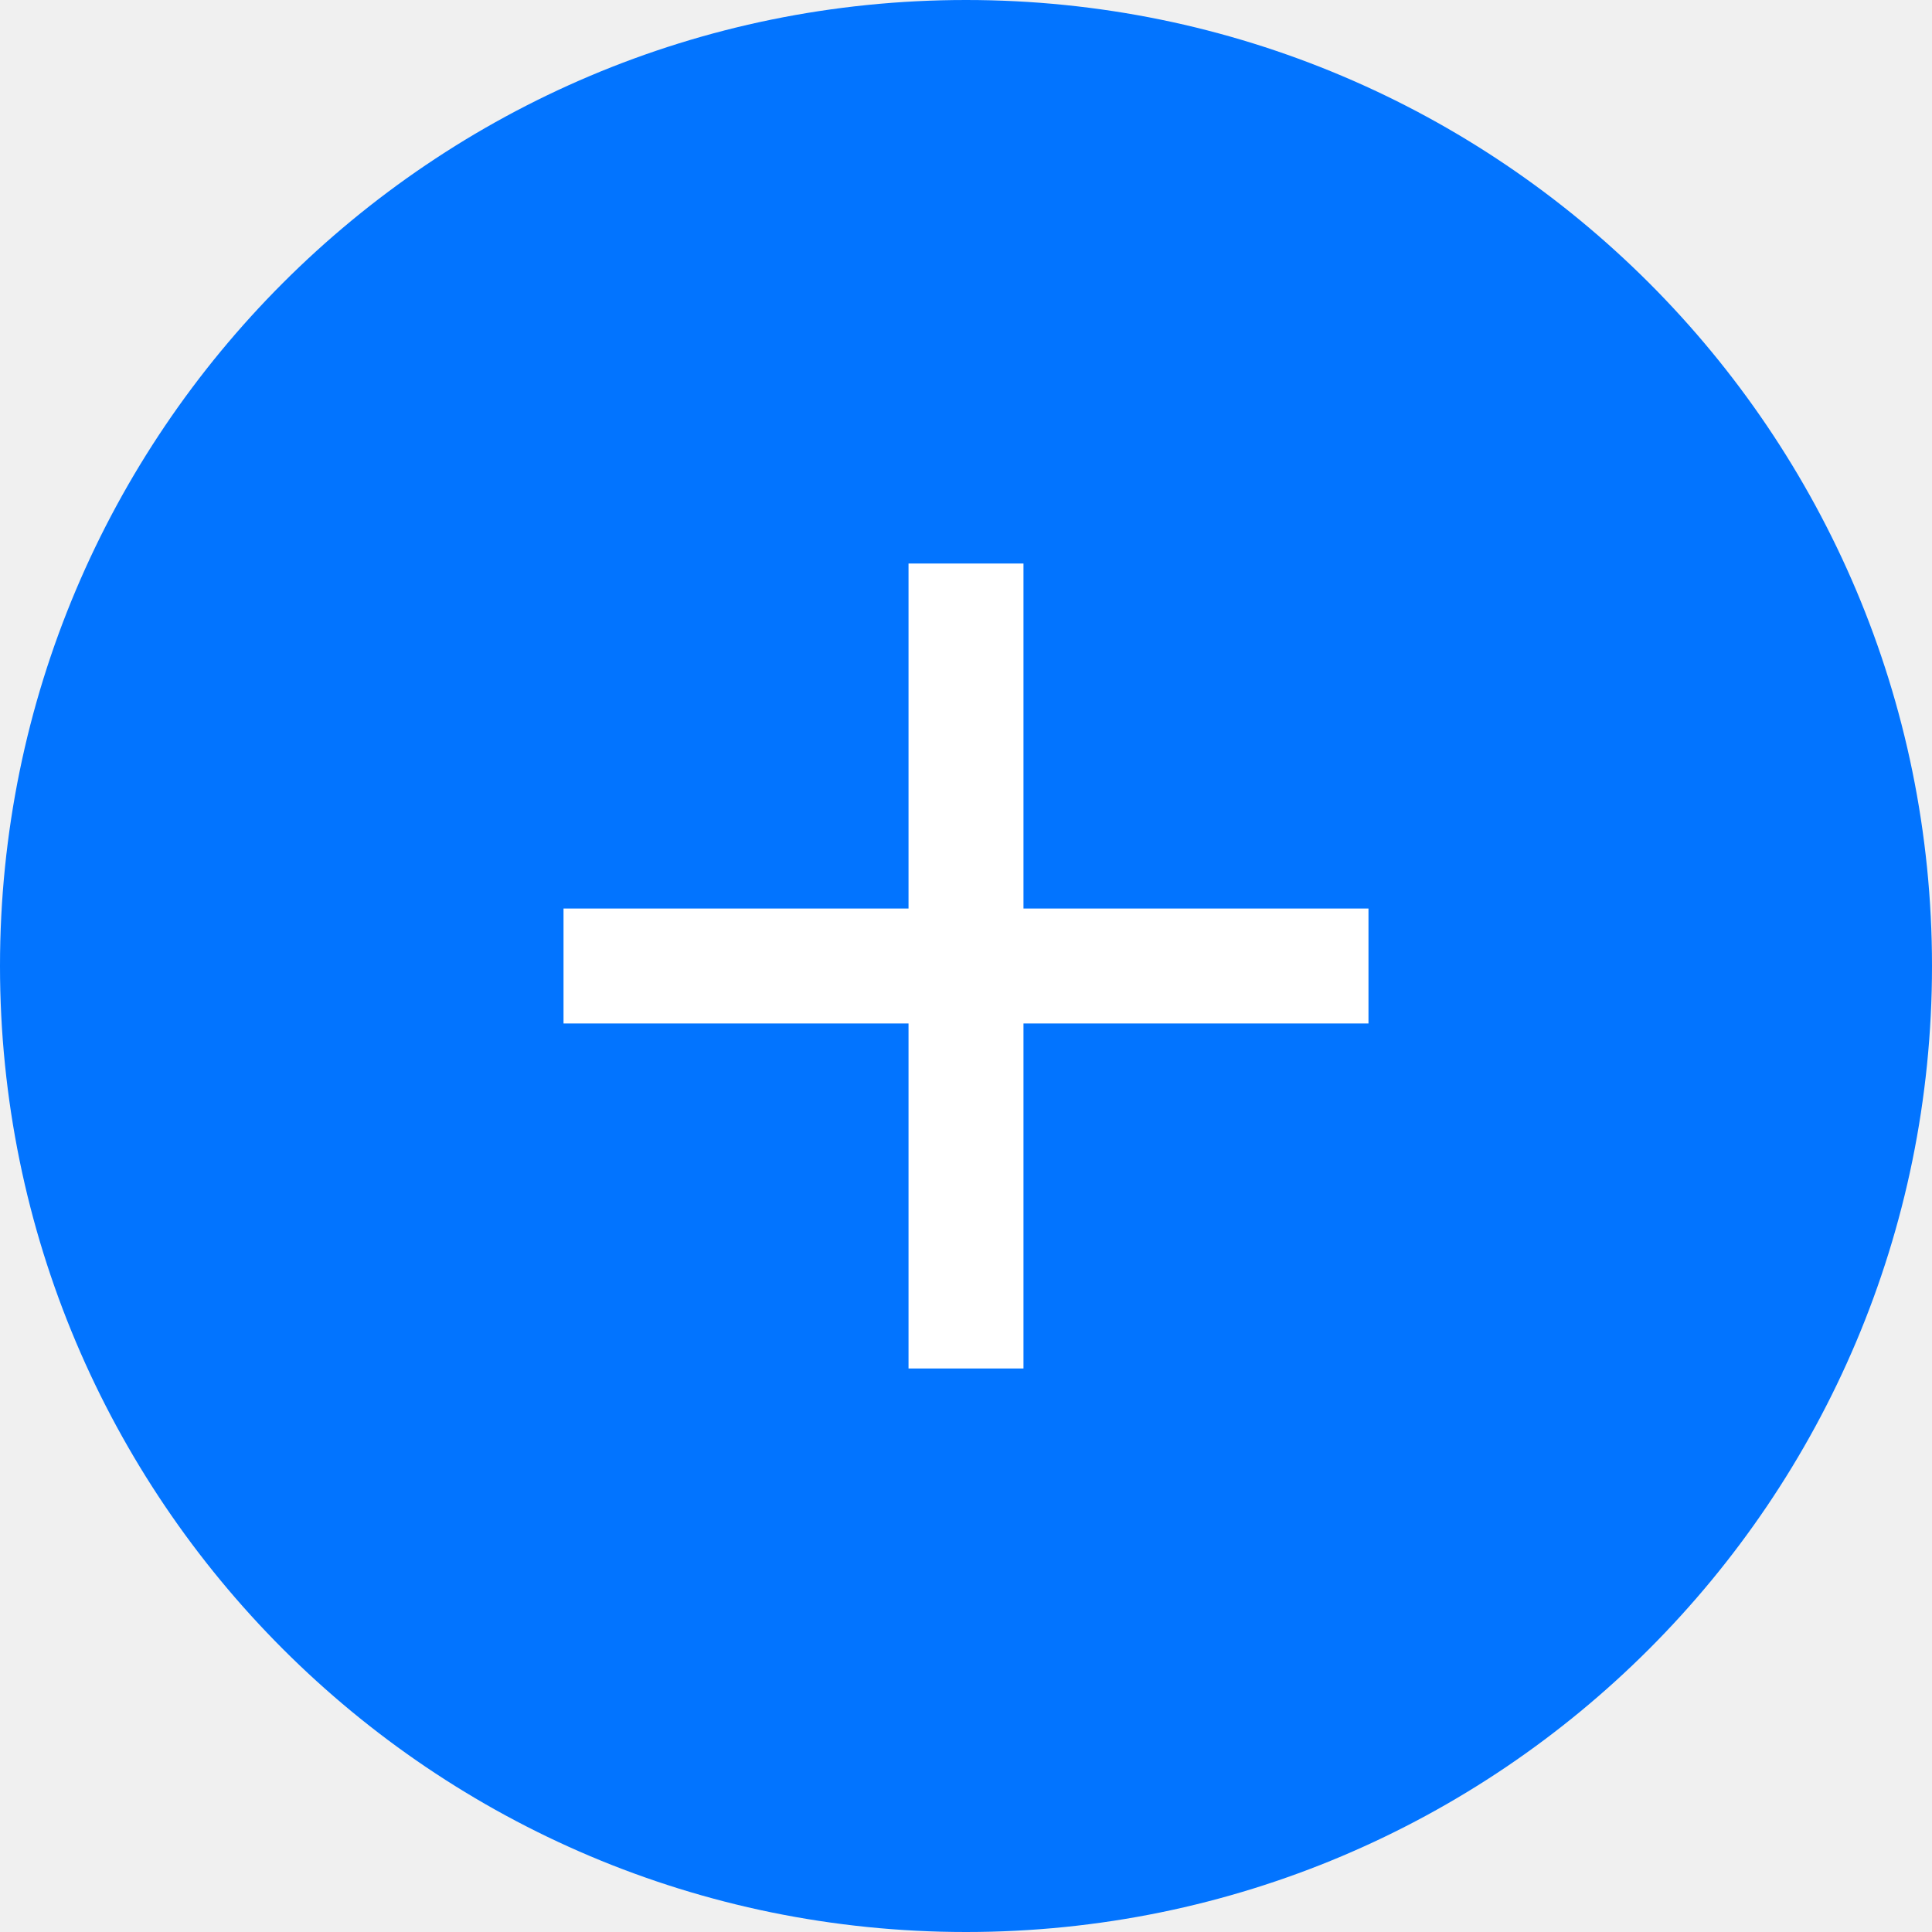
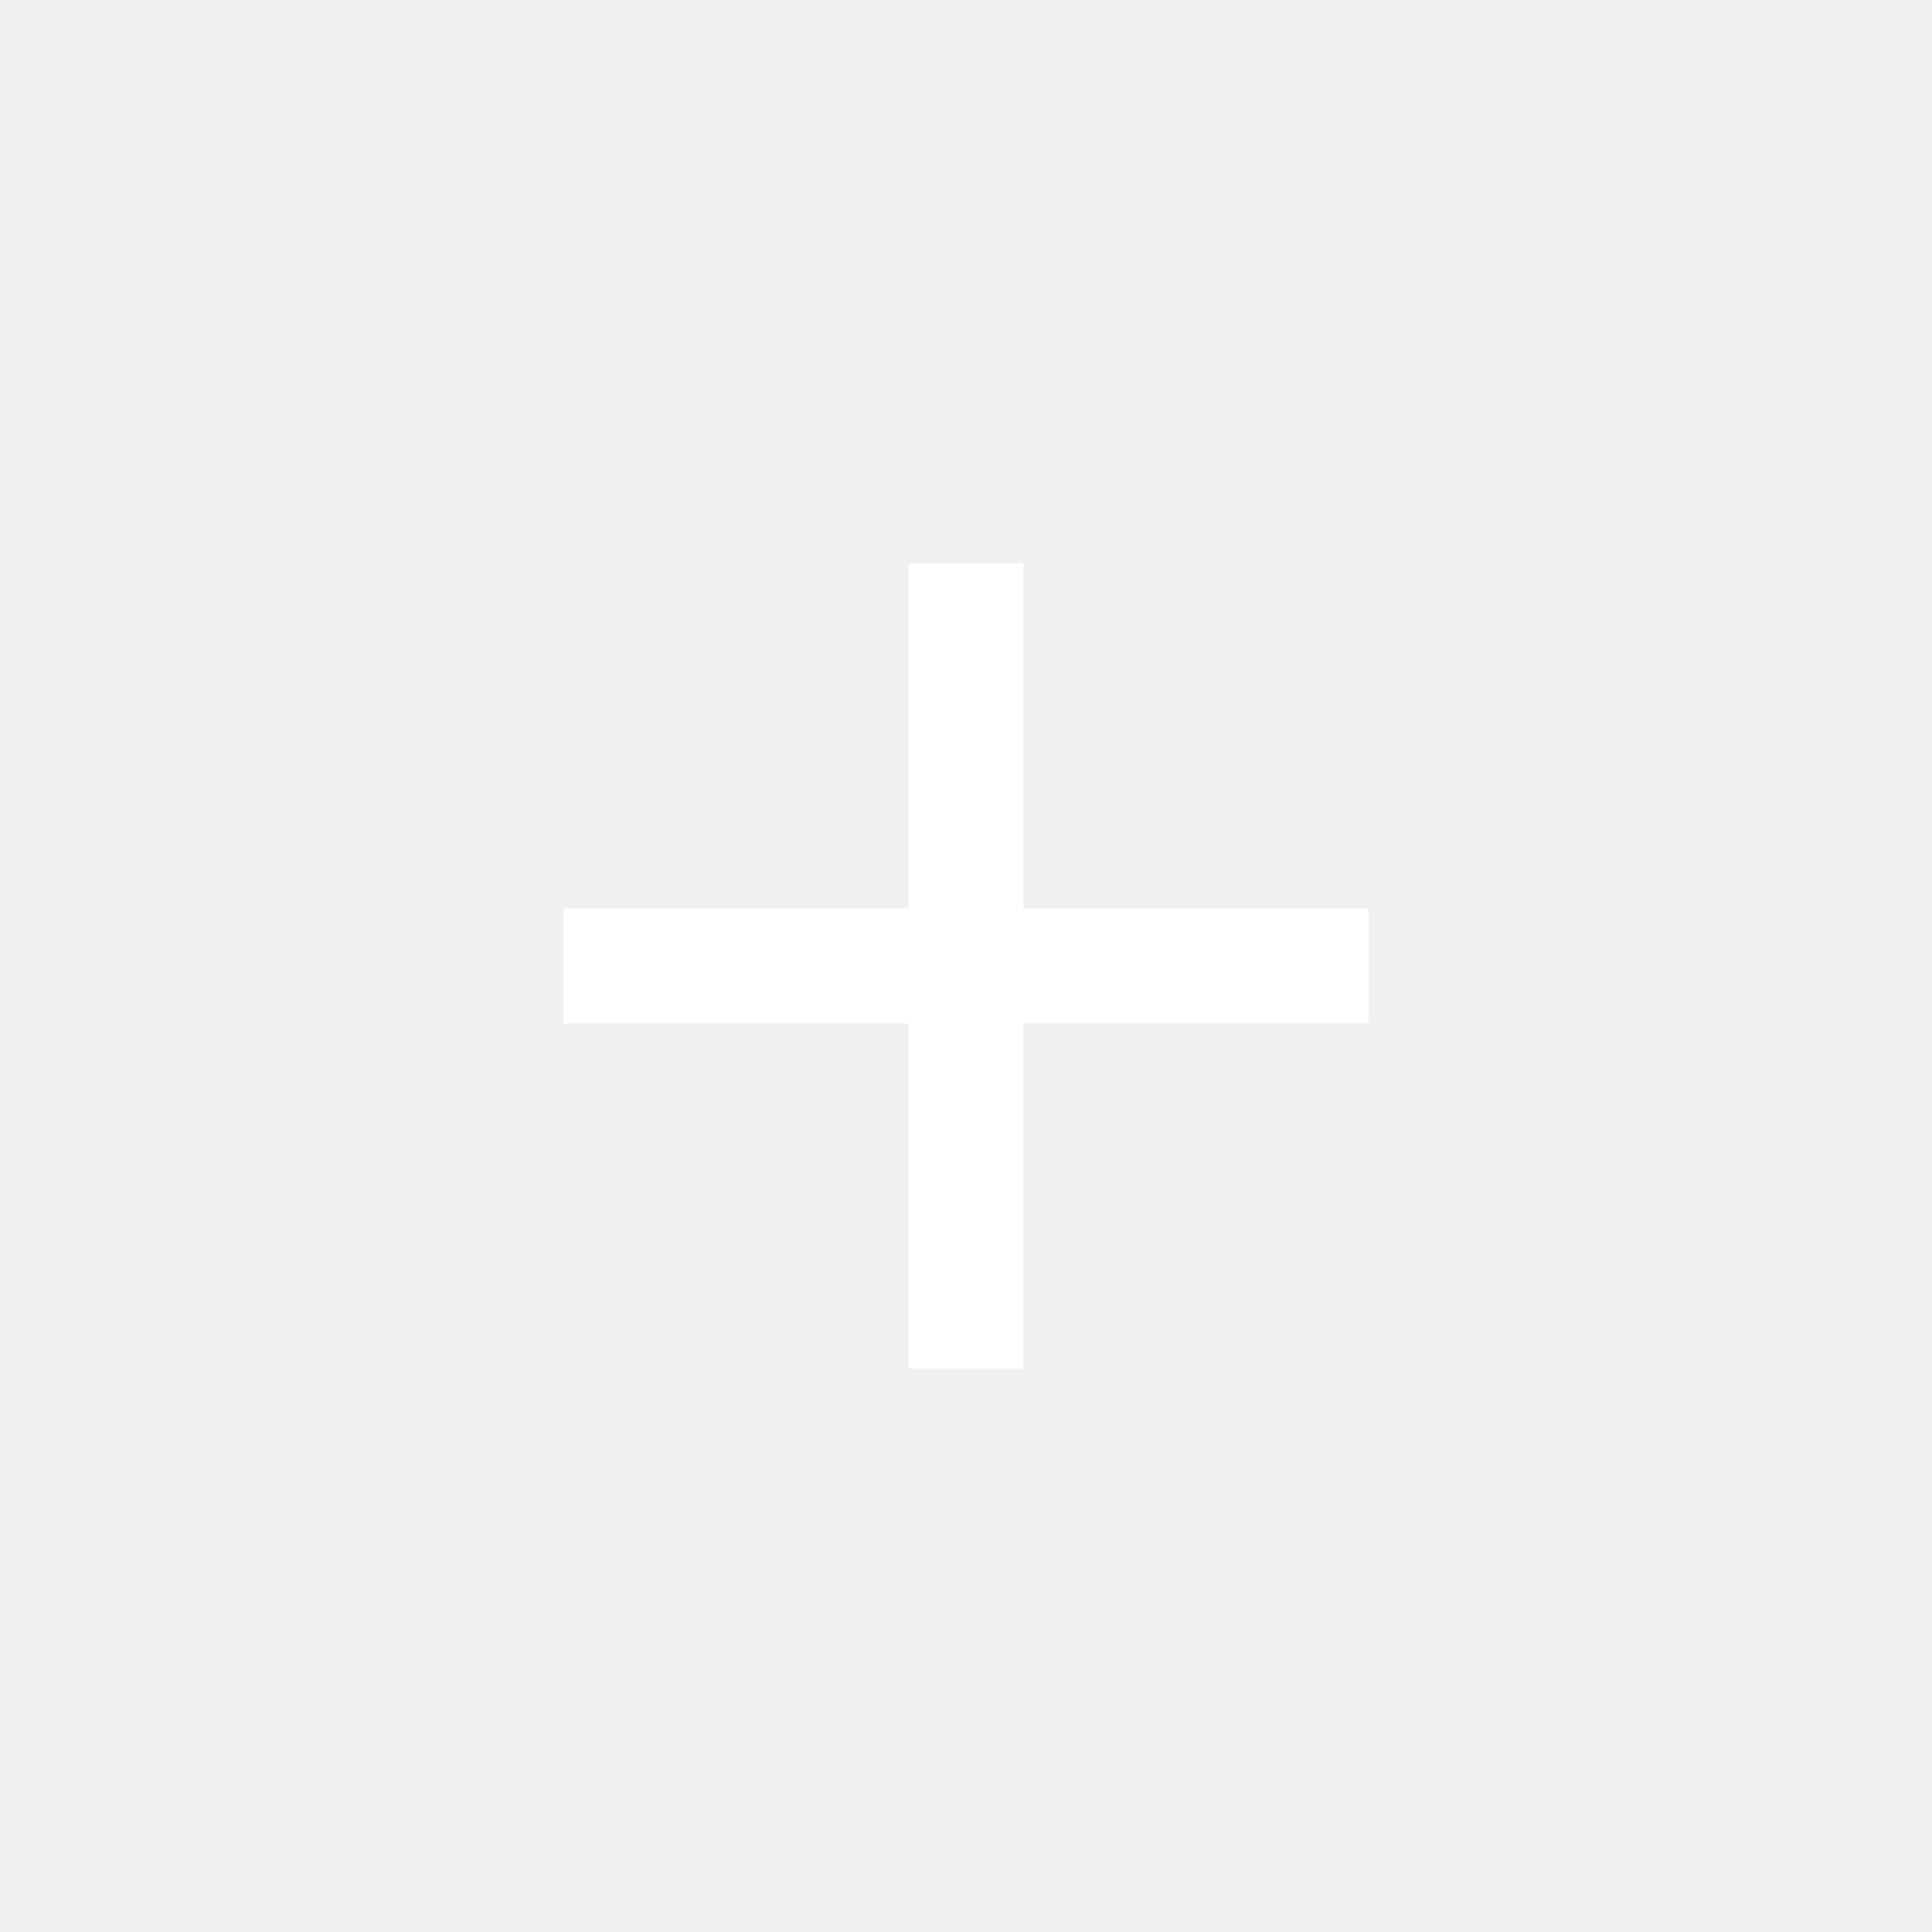
<svg xmlns="http://www.w3.org/2000/svg" width="28" height="28" viewBox="0 0 28 28" fill="none">
-   <rect width="28" height="28" rx="14" fill="#0274FF" />
  <path d="M19.833 14.833H14.833V19.833H13.167V14.833H8.167V13.167H13.167V8.167H14.833V13.167H19.833V14.833Z" fill="white" />
</svg>
